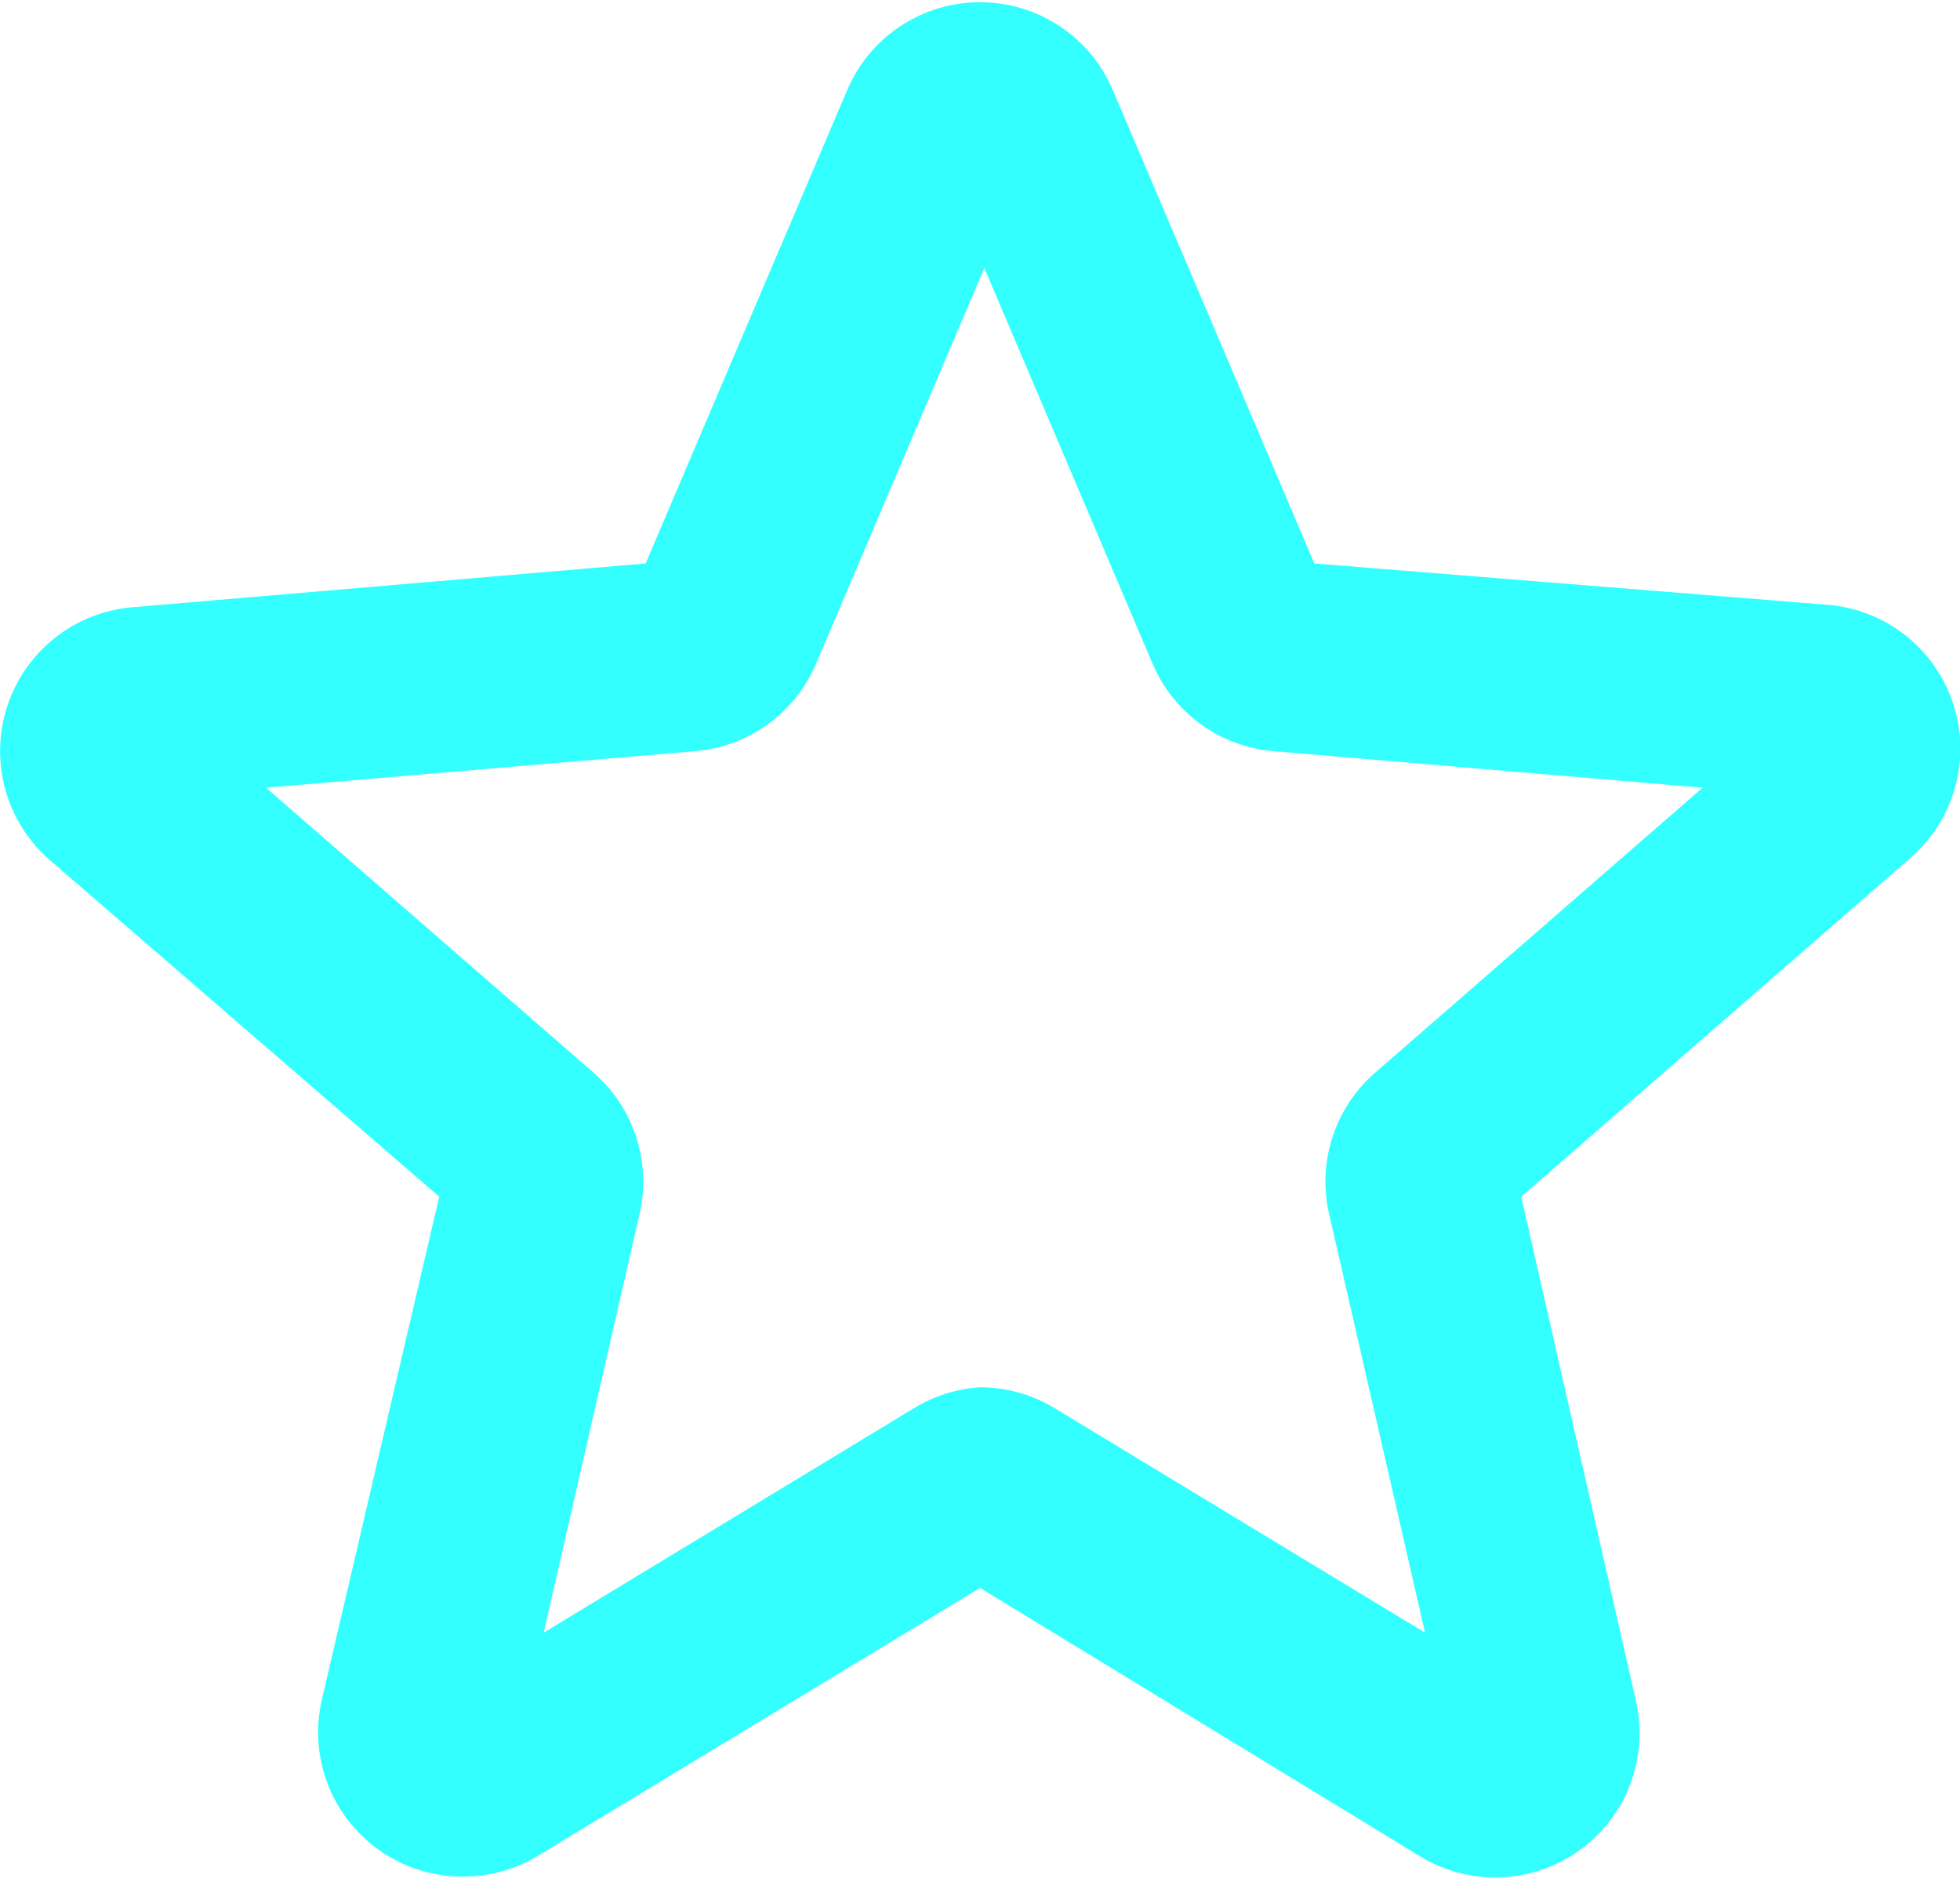
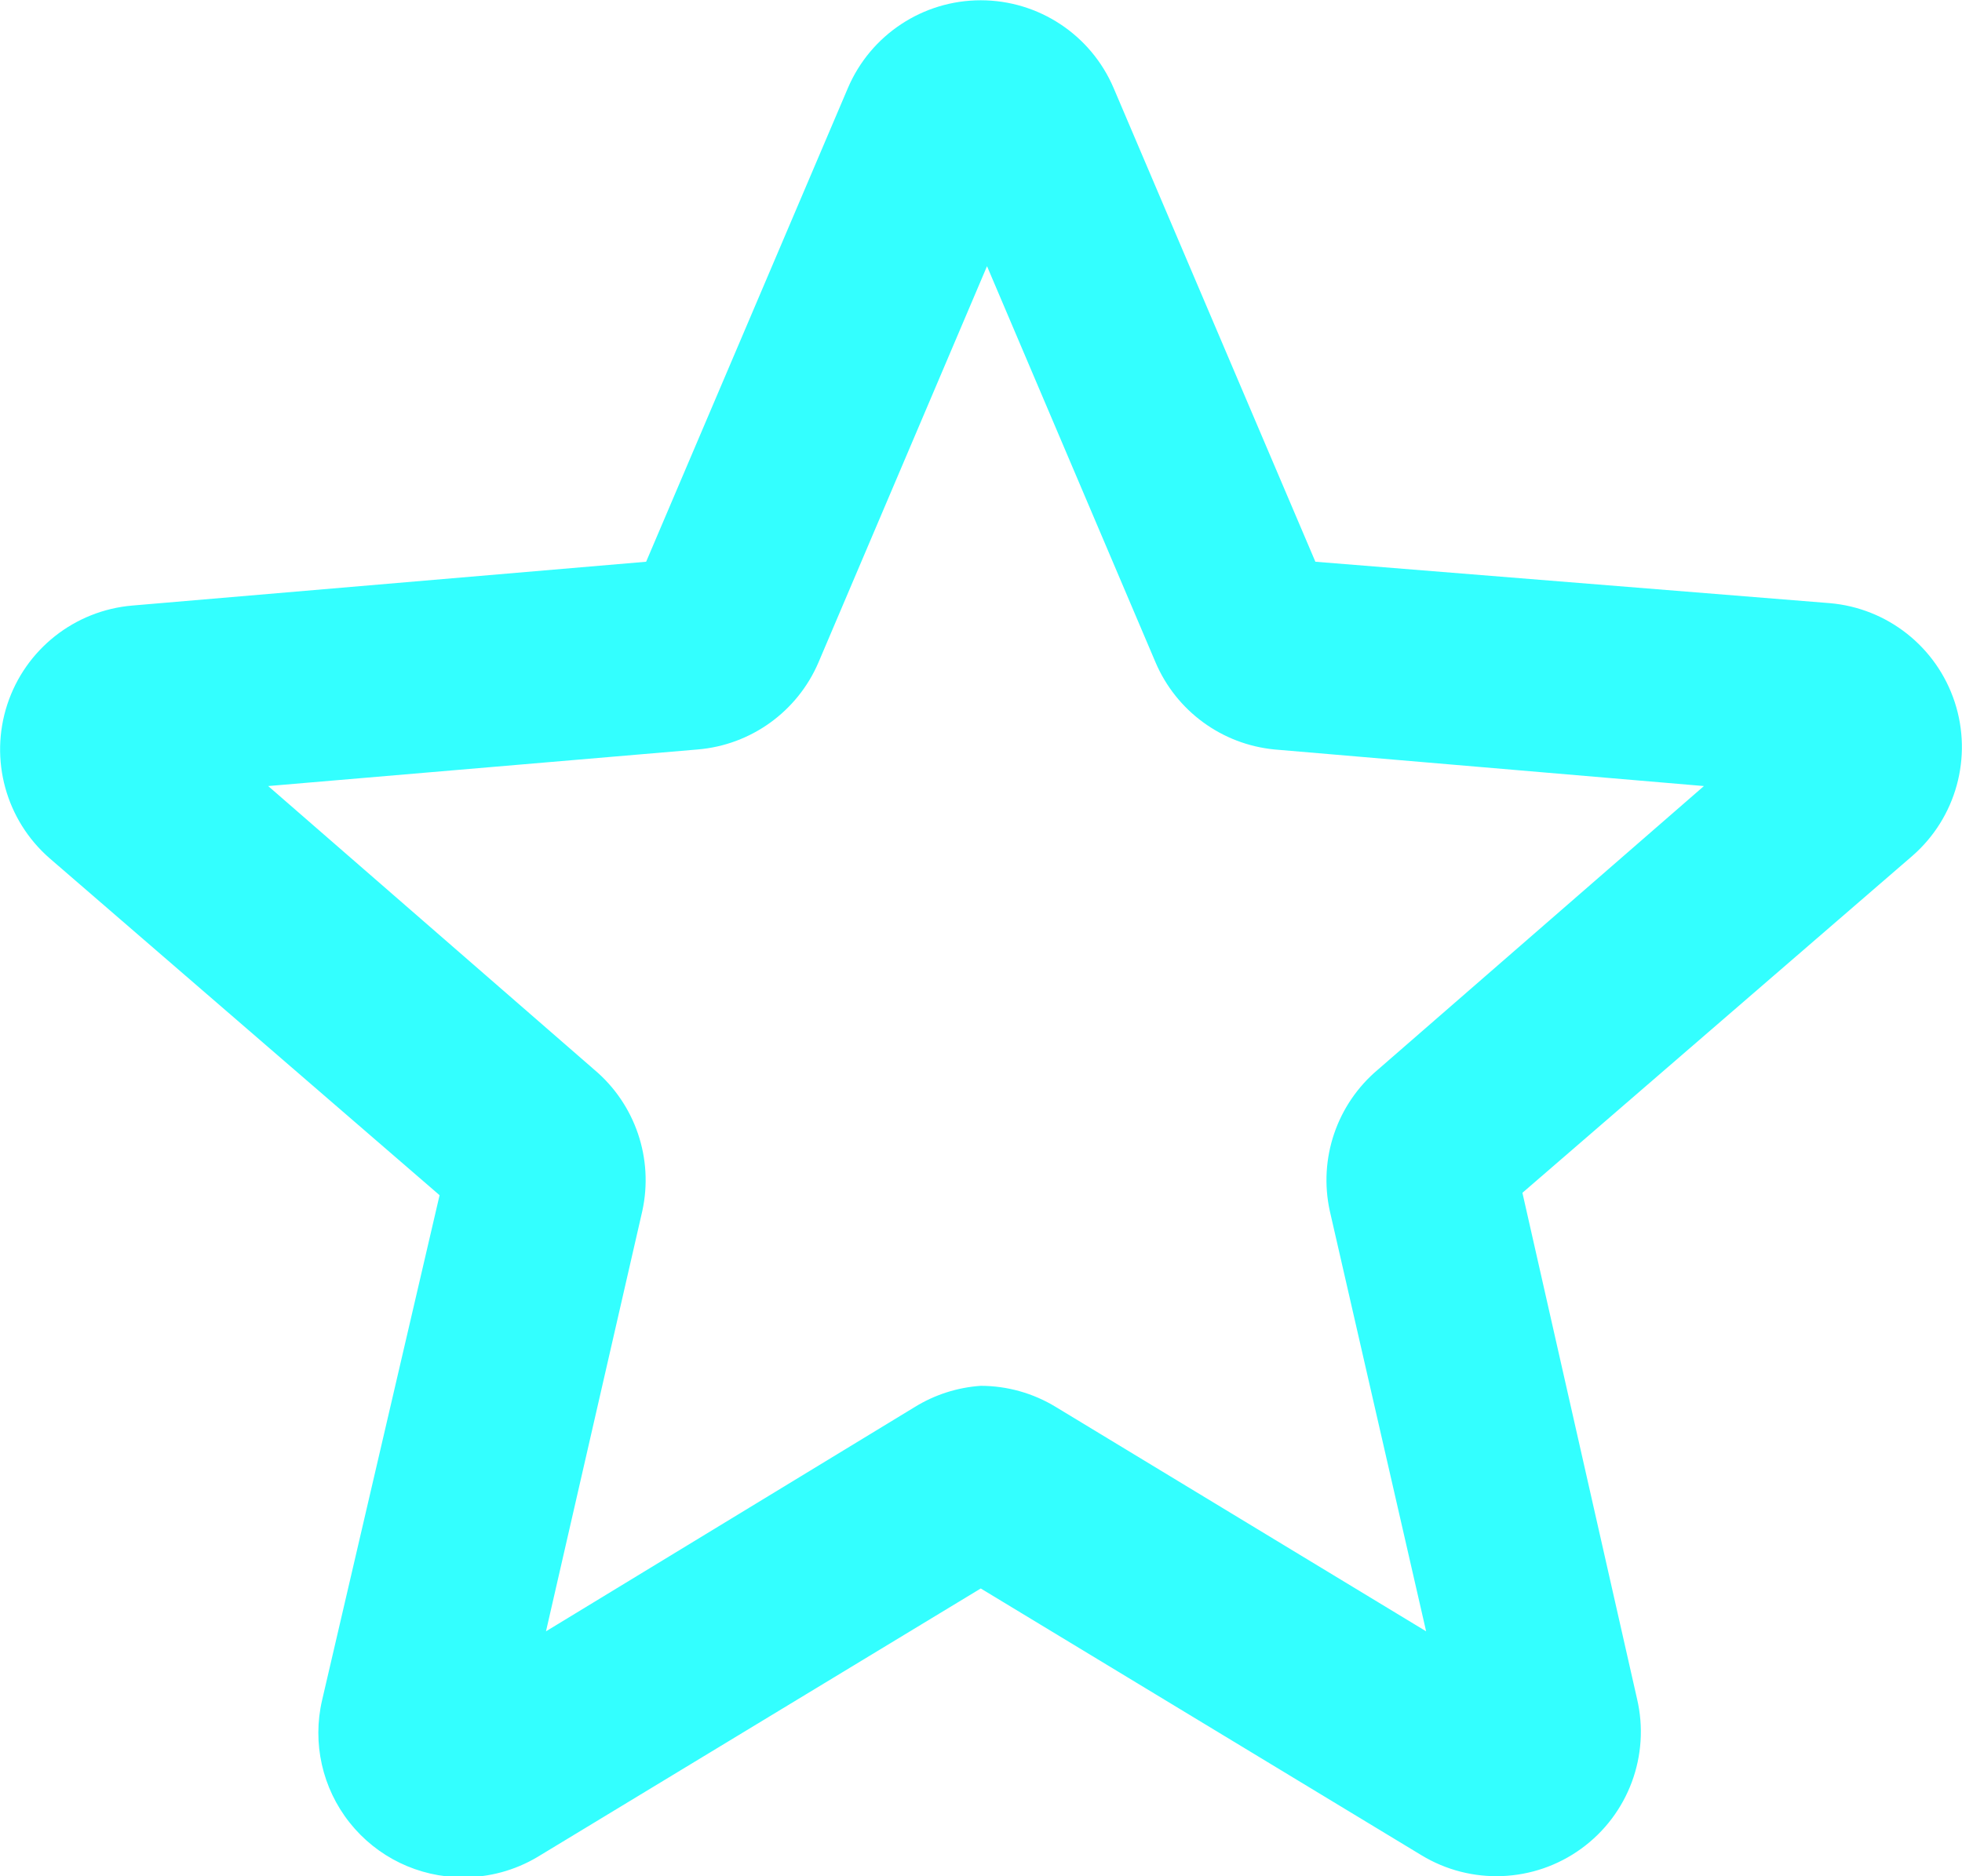
- <svg xmlns="http://www.w3.org/2000/svg" viewBox="0 0 40.74 39.02">
-   <defs>
-     <style>.cls-1{fill:#3ff;}</style>
-   </defs>
-   <g id="Layer_2" data-name="Layer 2">
-     <g id="Mobile">
-       <g id="iconMember">
-         <path class="cls-1" d="M9.61,39a3,3,0,0,1-2.92-3.68L9.13,24.87l-8.1-7a3,3,0,0,1,1.72-5.25l10.67-.91,4.19-9.84a3,3,0,0,1,5.52,0l4.19,9.84L38,12.57a3,3,0,0,1,1.72,5.25l-8.1,7.05L34,35.33a3,3,0,0,1-4.48,3.25L20.37,33l-9.21,5.58A3,3,0,0,1,9.61,39ZM20.37,28.83a3,3,0,0,1,1.56.44l7.69,4.66-2-8.73a3,3,0,0,1,1-2.94l6.77-5.89-8.92-.76a3,3,0,0,1-2.51-1.81l-3.5-8.23-3.5,8.23a3,3,0,0,1-2.51,1.81l-8.92.76,6.77,5.89a3,3,0,0,1,1,2.94l-2,8.73,7.69-4.66A3,3,0,0,1,20.37,28.83Zm.52,3.86h0Z" />
-       </g>
-     </g>
-   </g>
+ <svg xmlns="http://www.w3.org/2000/svg" viewBox="0 0 40.75 38.97">
+   <path d="M9.61 39a3 3 0 0 1-2.92-3.68l2.44-10.49-8.1-7a3 3 0 0 1 1.72-5.25l10.67-.91 4.19-9.84a3 3 0 0 1 5.52 0l4.19 9.84 10.68.86a3 3 0 0 1 1.72 5.25l-8.1 7L34 35.29a3 3 0 0 1-4.48 3.25L20.37 33l-9.21 5.58a3 3 0 0 1-1.55.42zm10.76-10.21a3 3 0 0 1 1.56.44l7.69 4.66-2-8.73a3 3 0 0 1 1-2.94l6.77-5.89-8.92-.76A3 3 0 0 1 24 13.76l-3.5-8.23-3.5 8.23a3 3 0 0 1-2.51 1.81l-8.92.76 6.77 5.89a3 3 0 0 1 1 2.94l-2 8.73L19 29.23a3 3 0 0 1 1.37-.44zm.52 3.86z" fill="#3ff" />
</svg>
